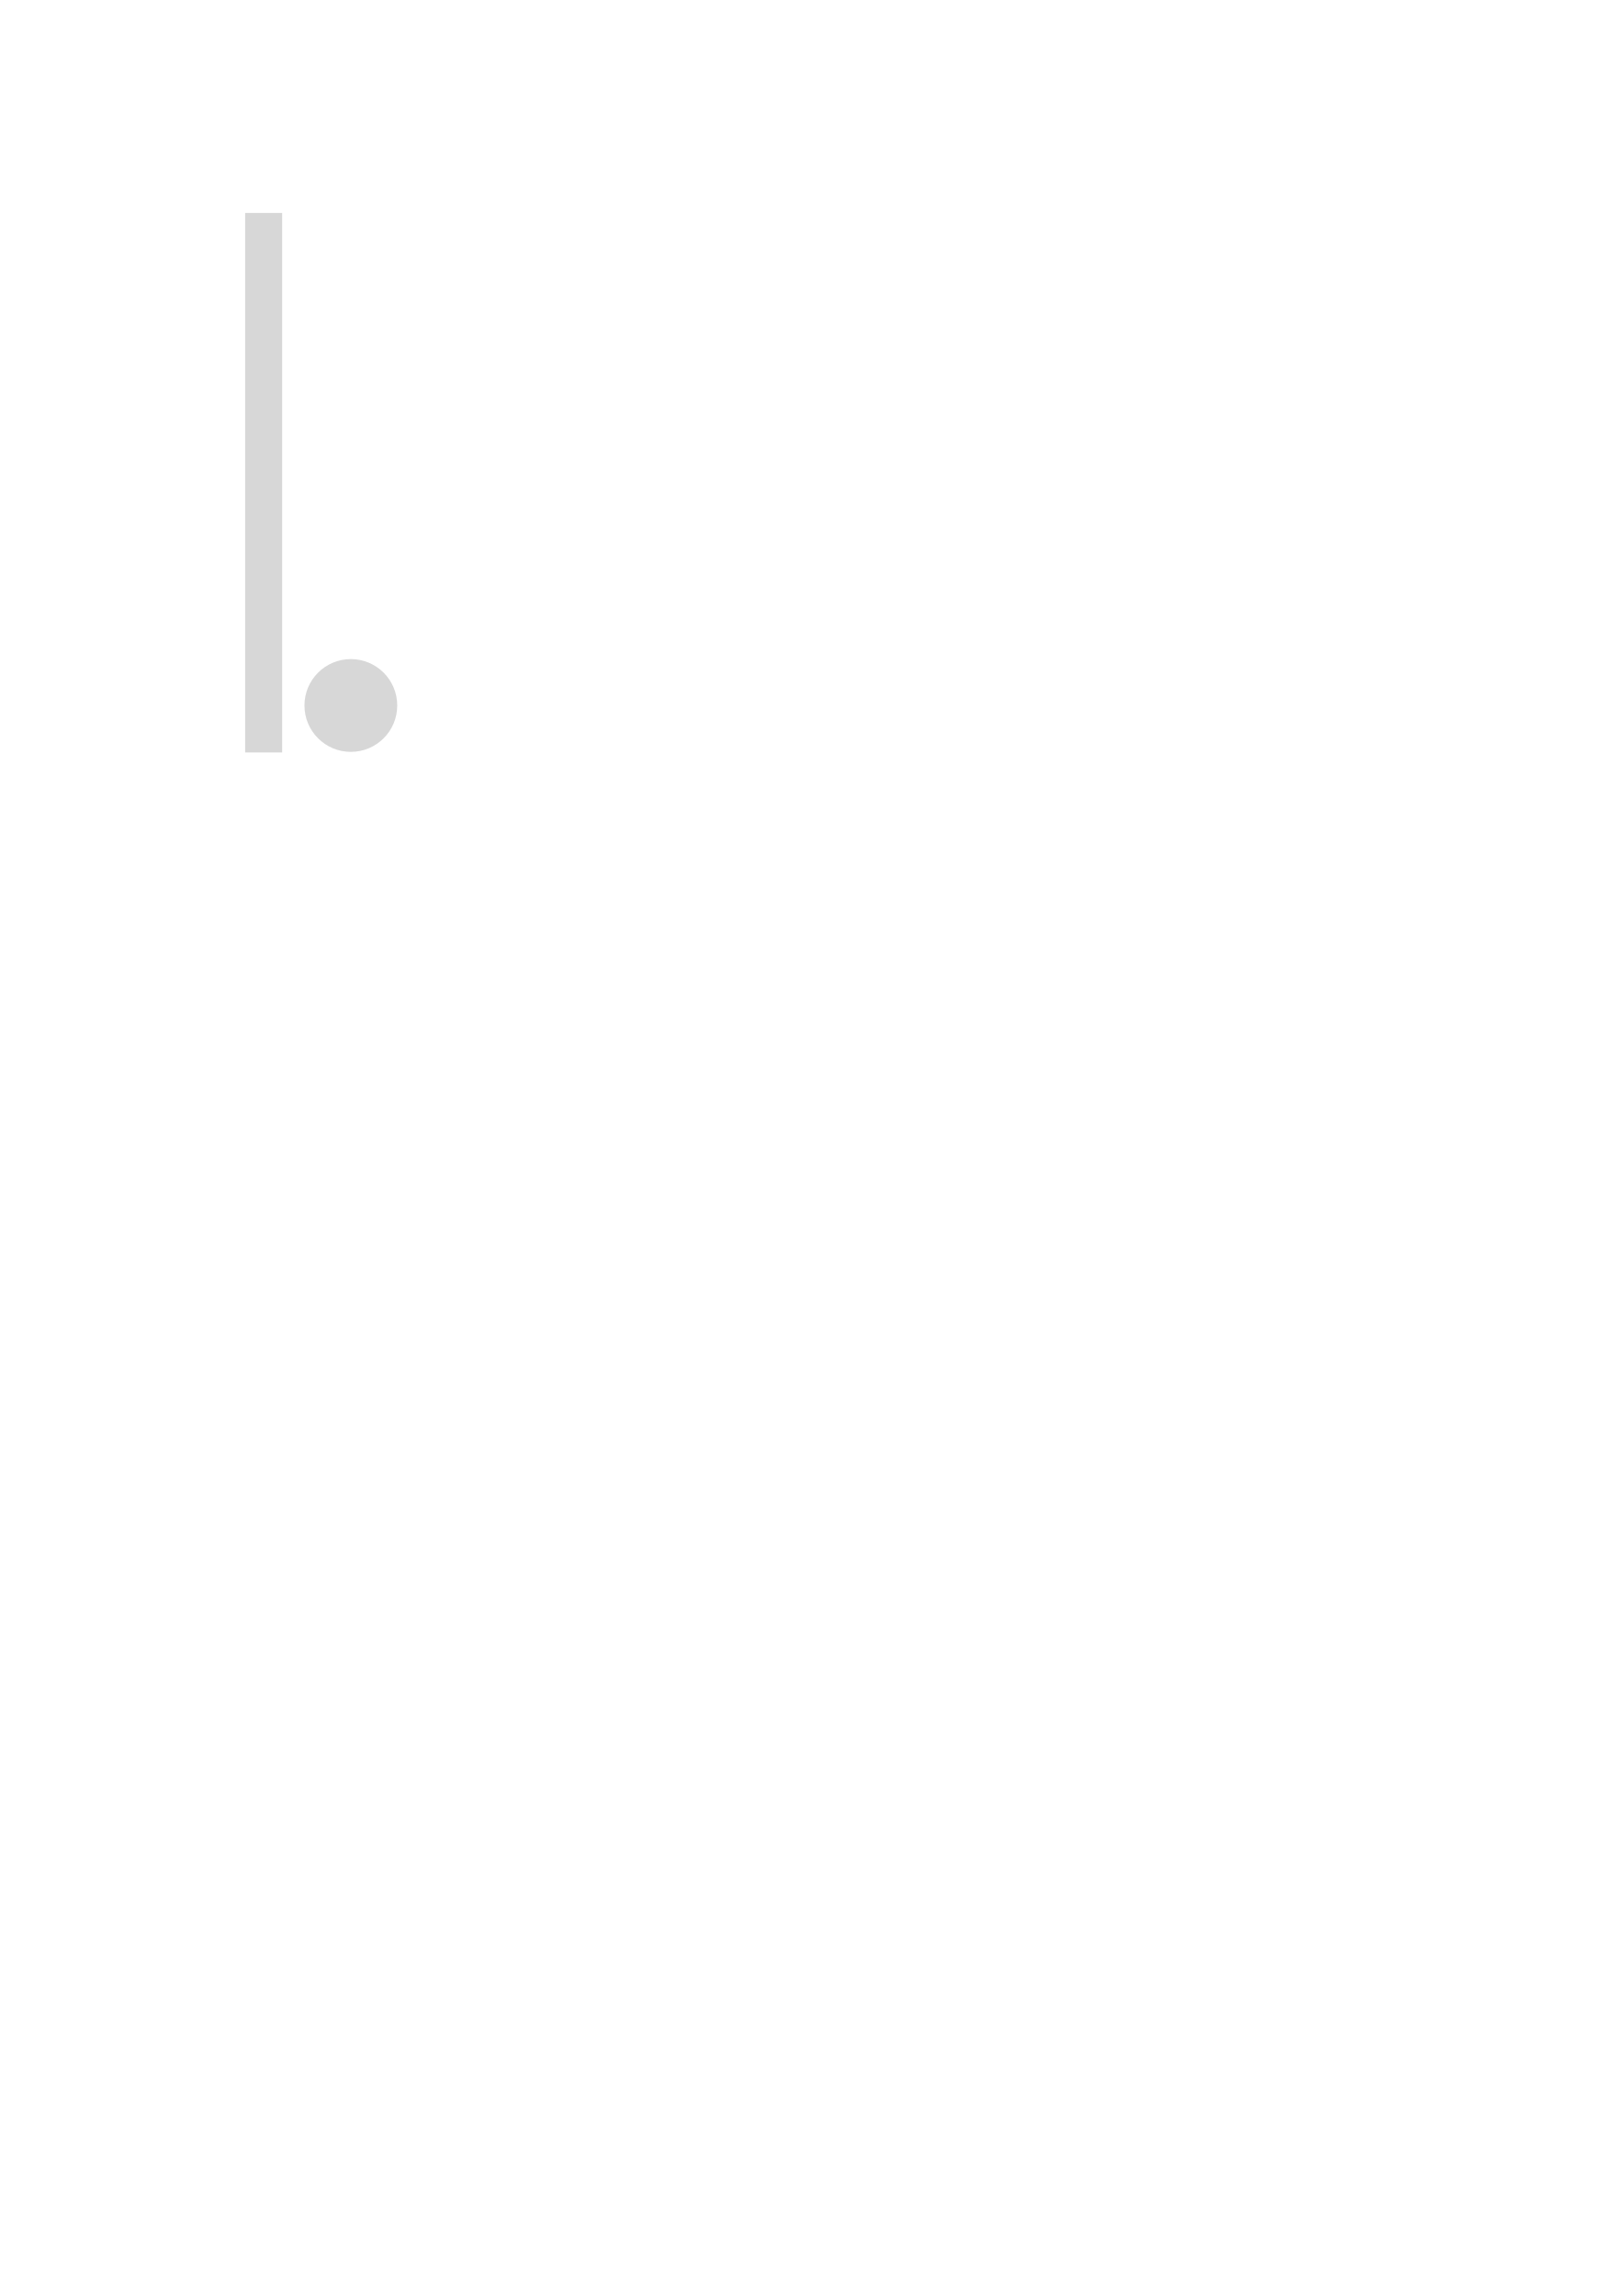
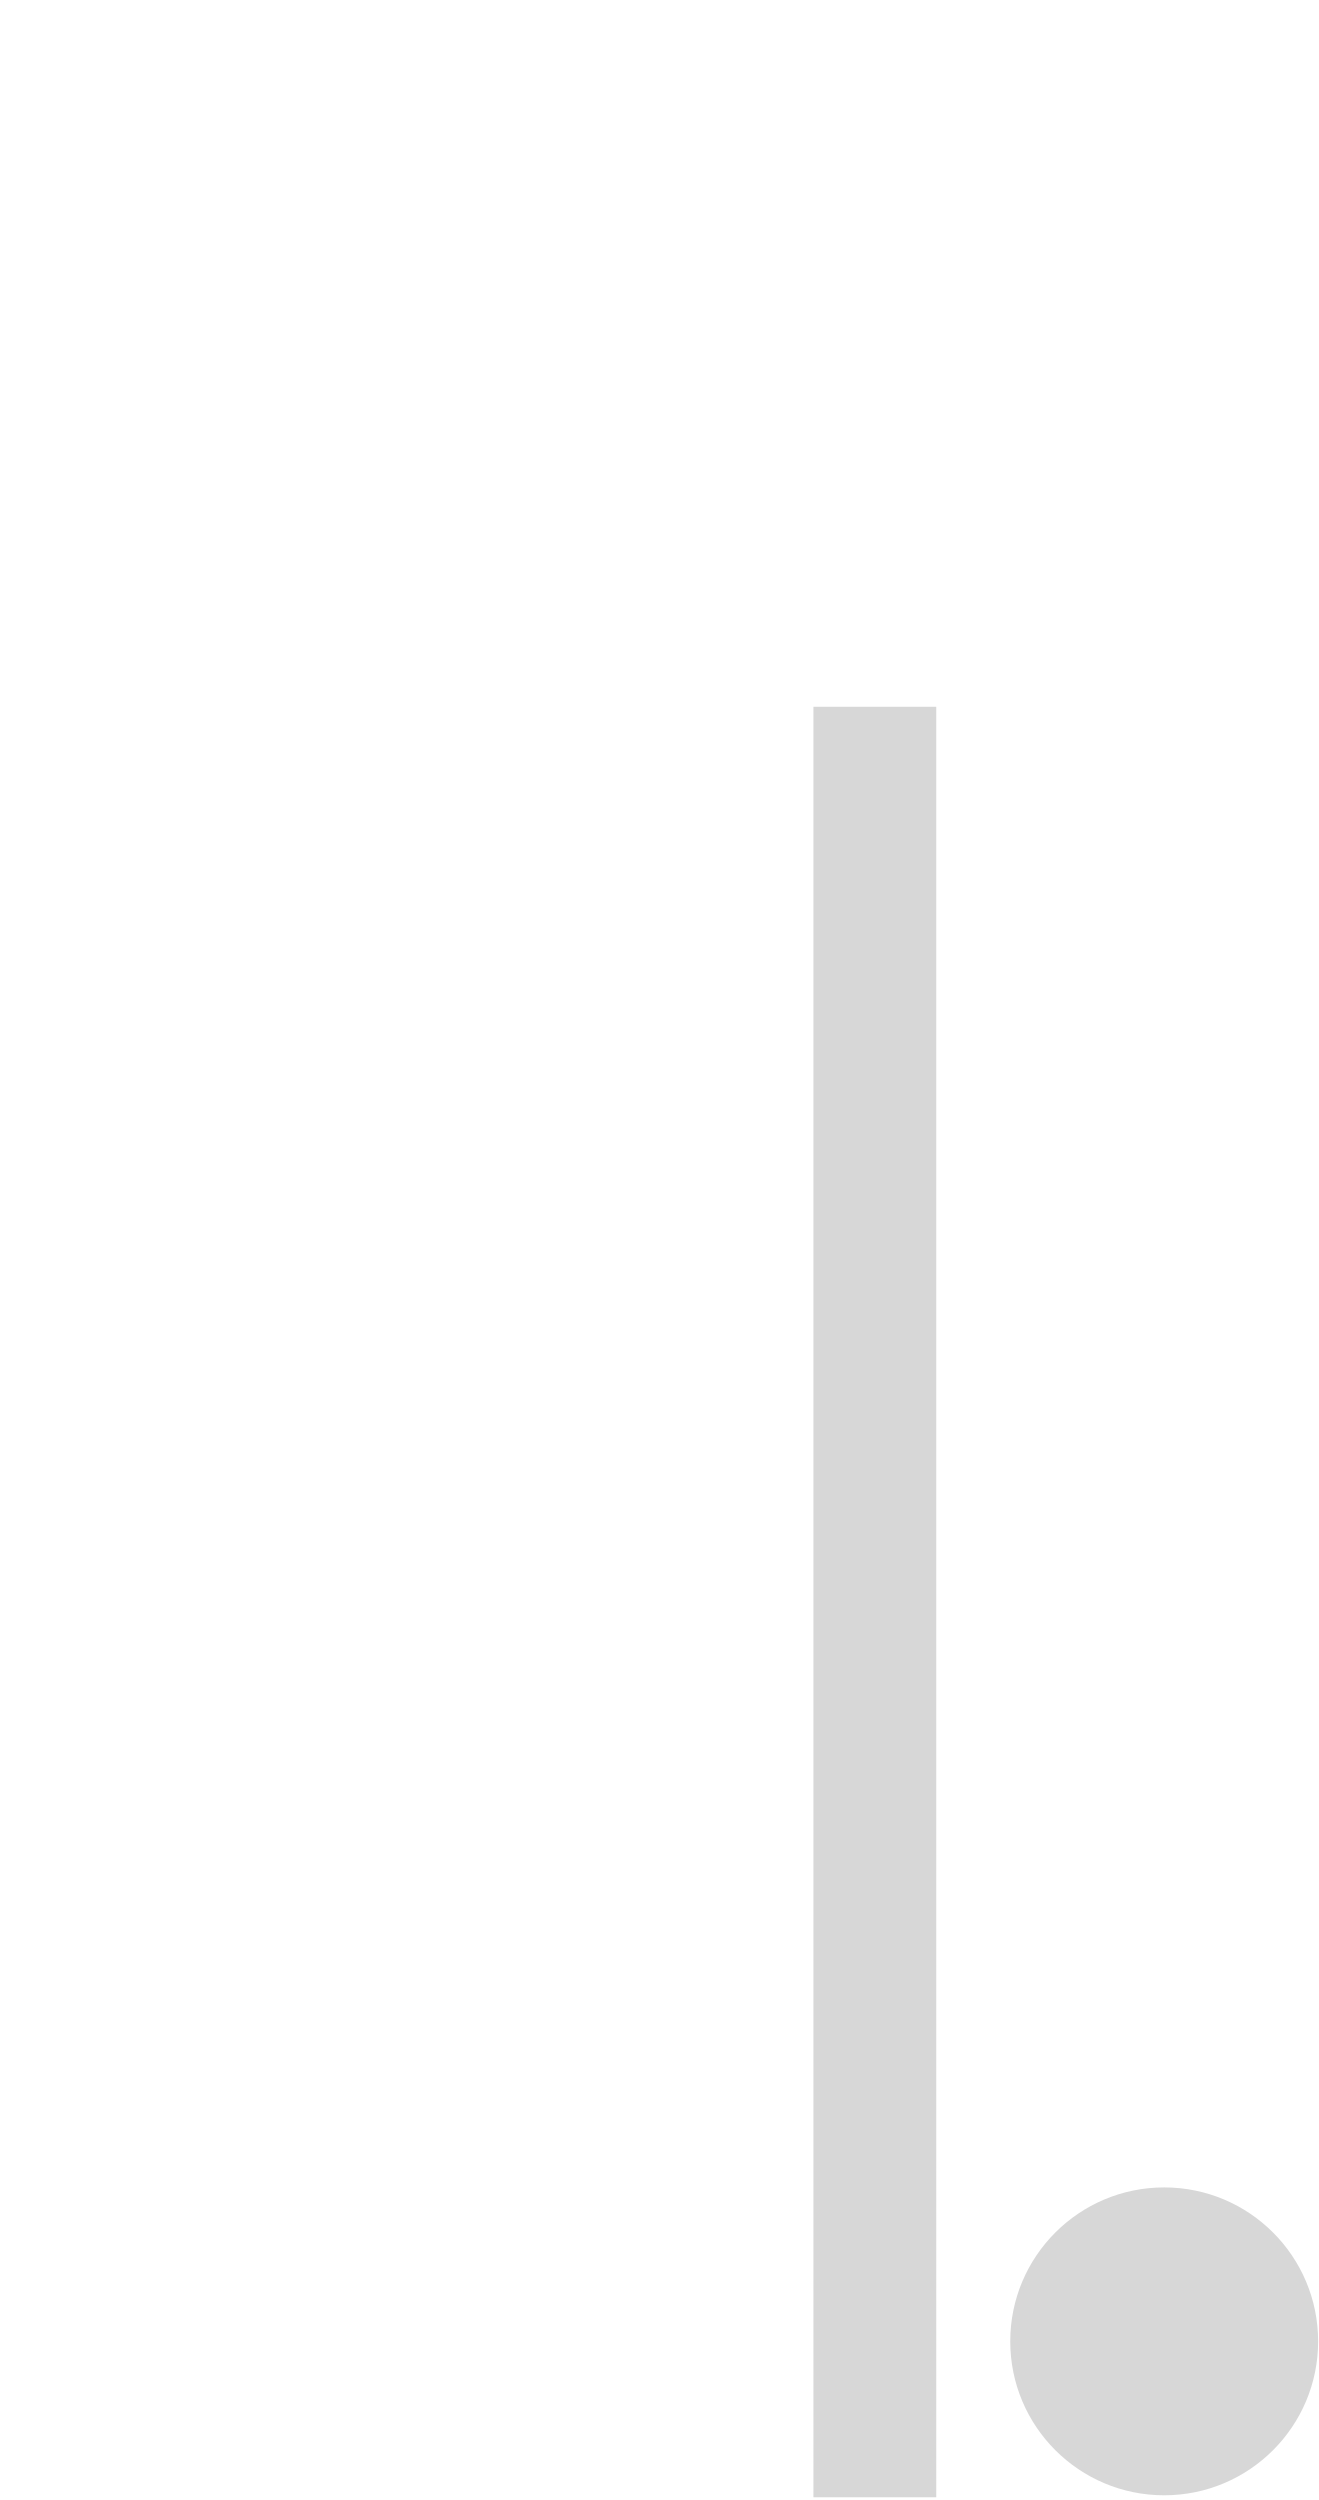
- <svg xmlns="http://www.w3.org/2000/svg" width="210mm" height="297mm" viewBox="0 0 210 297" version="1.1" id="svg5">
+ <svg xmlns="http://www.w3.org/2000/svg" version="1.1" id="svg5">
  <defs id="defs2">
    <linearGradient id="linearGradient9403">
      <stop style="stop-color:#000000;stop-opacity:1;" offset="0" id="stop9401" />
    </linearGradient>
  </defs>
  <g id="layer1">
    <rect style="fill:#d7d7d7;fill-opacity:1;stroke:#000000;stroke-width:0.213;stroke-opacity:0" id="rect8864" width="4.787" height="69.787" x="31.705" y="27.548" />
    <circle style="fill:#d7d7d7;fill-opacity:1;stroke:#000000;stroke-width:0.367;stroke-opacity:0" id="path9336" cx="45.376" cy="91.258" r="6" />
  </g>
</svg>
